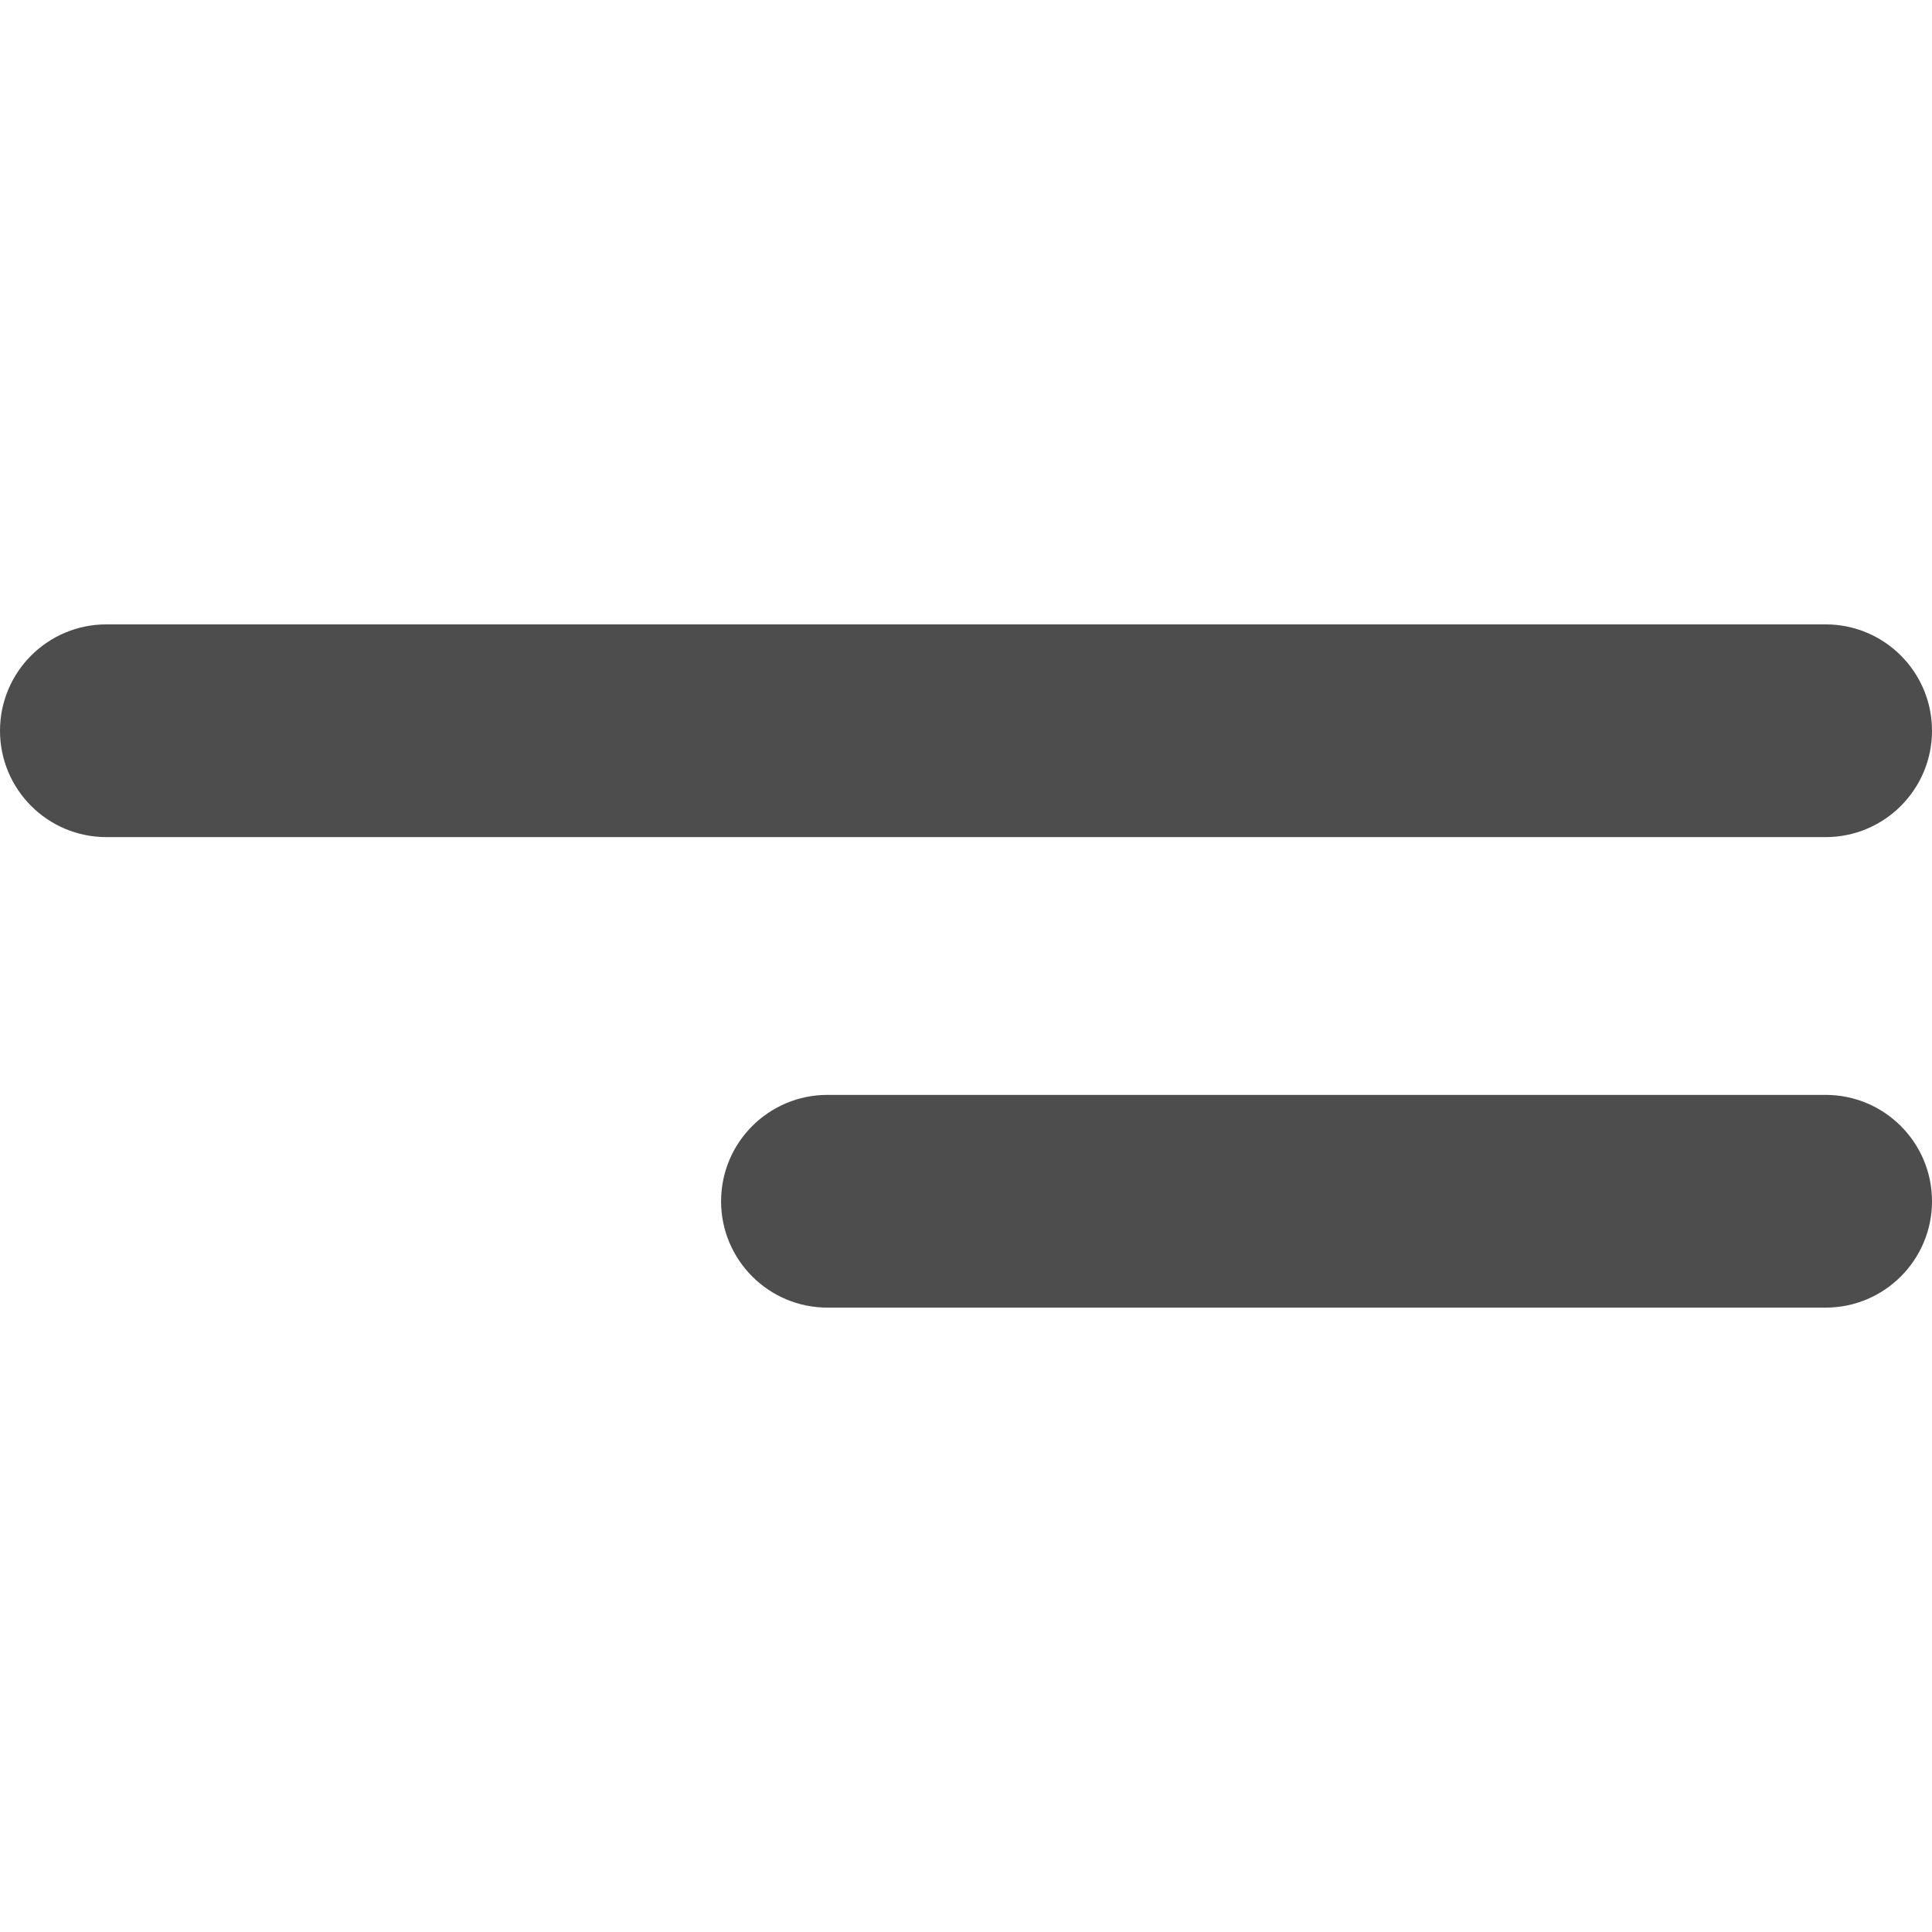
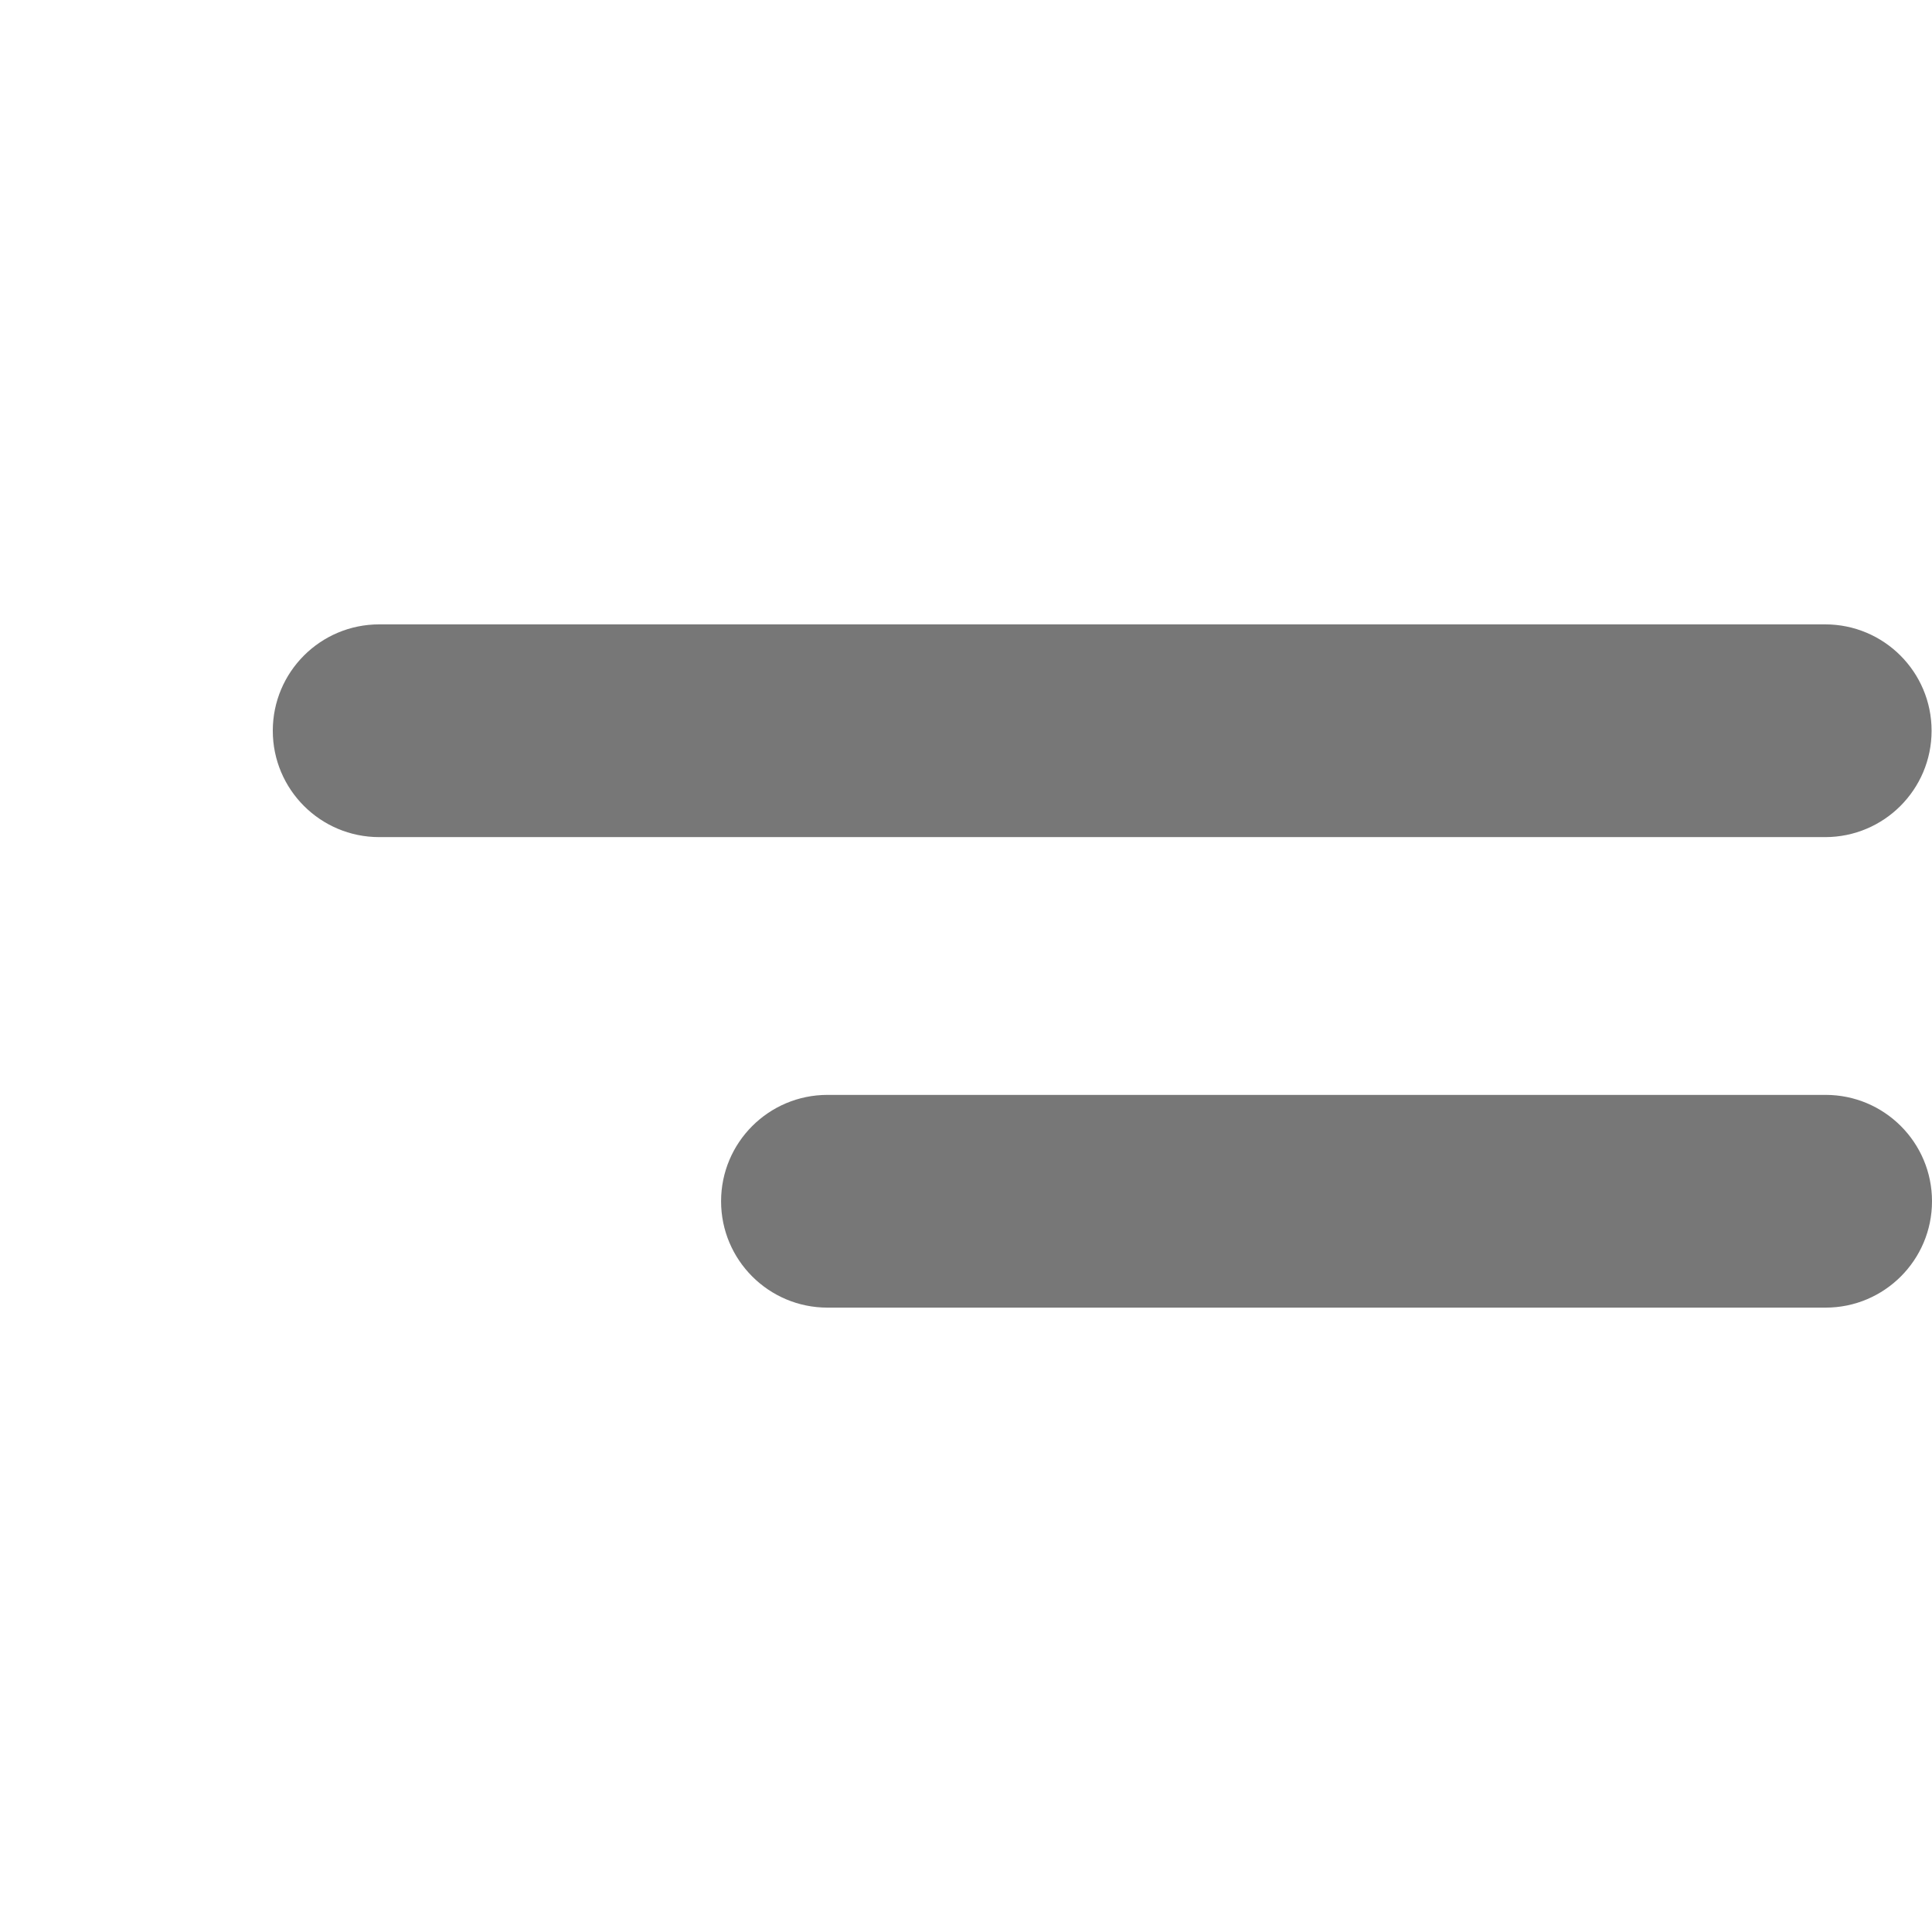
- <svg xmlns="http://www.w3.org/2000/svg" fill="#4d4d4d" id="a" data-name="Layer 1" viewBox="0 0 232.94 232.94">
-   <rect class="b" x="0" y="75.28" width="232.94" height="25.65" rx="12.83" ry="12.83" />
+ <svg xmlns="http://www.w3.org/2000/svg" fill="#777777" id="a" data-name="Layer 1" viewBox="0 0 232.94 232.94">
+   <rect class="b" x="32.89" y="75.28" width="200" height="25.65" rx="12.83" ry="12.83" />
  <rect class="b" x="86.94" y="132.01" width="146" height="25.65" rx="12.83" ry="12.83" />
</svg>
